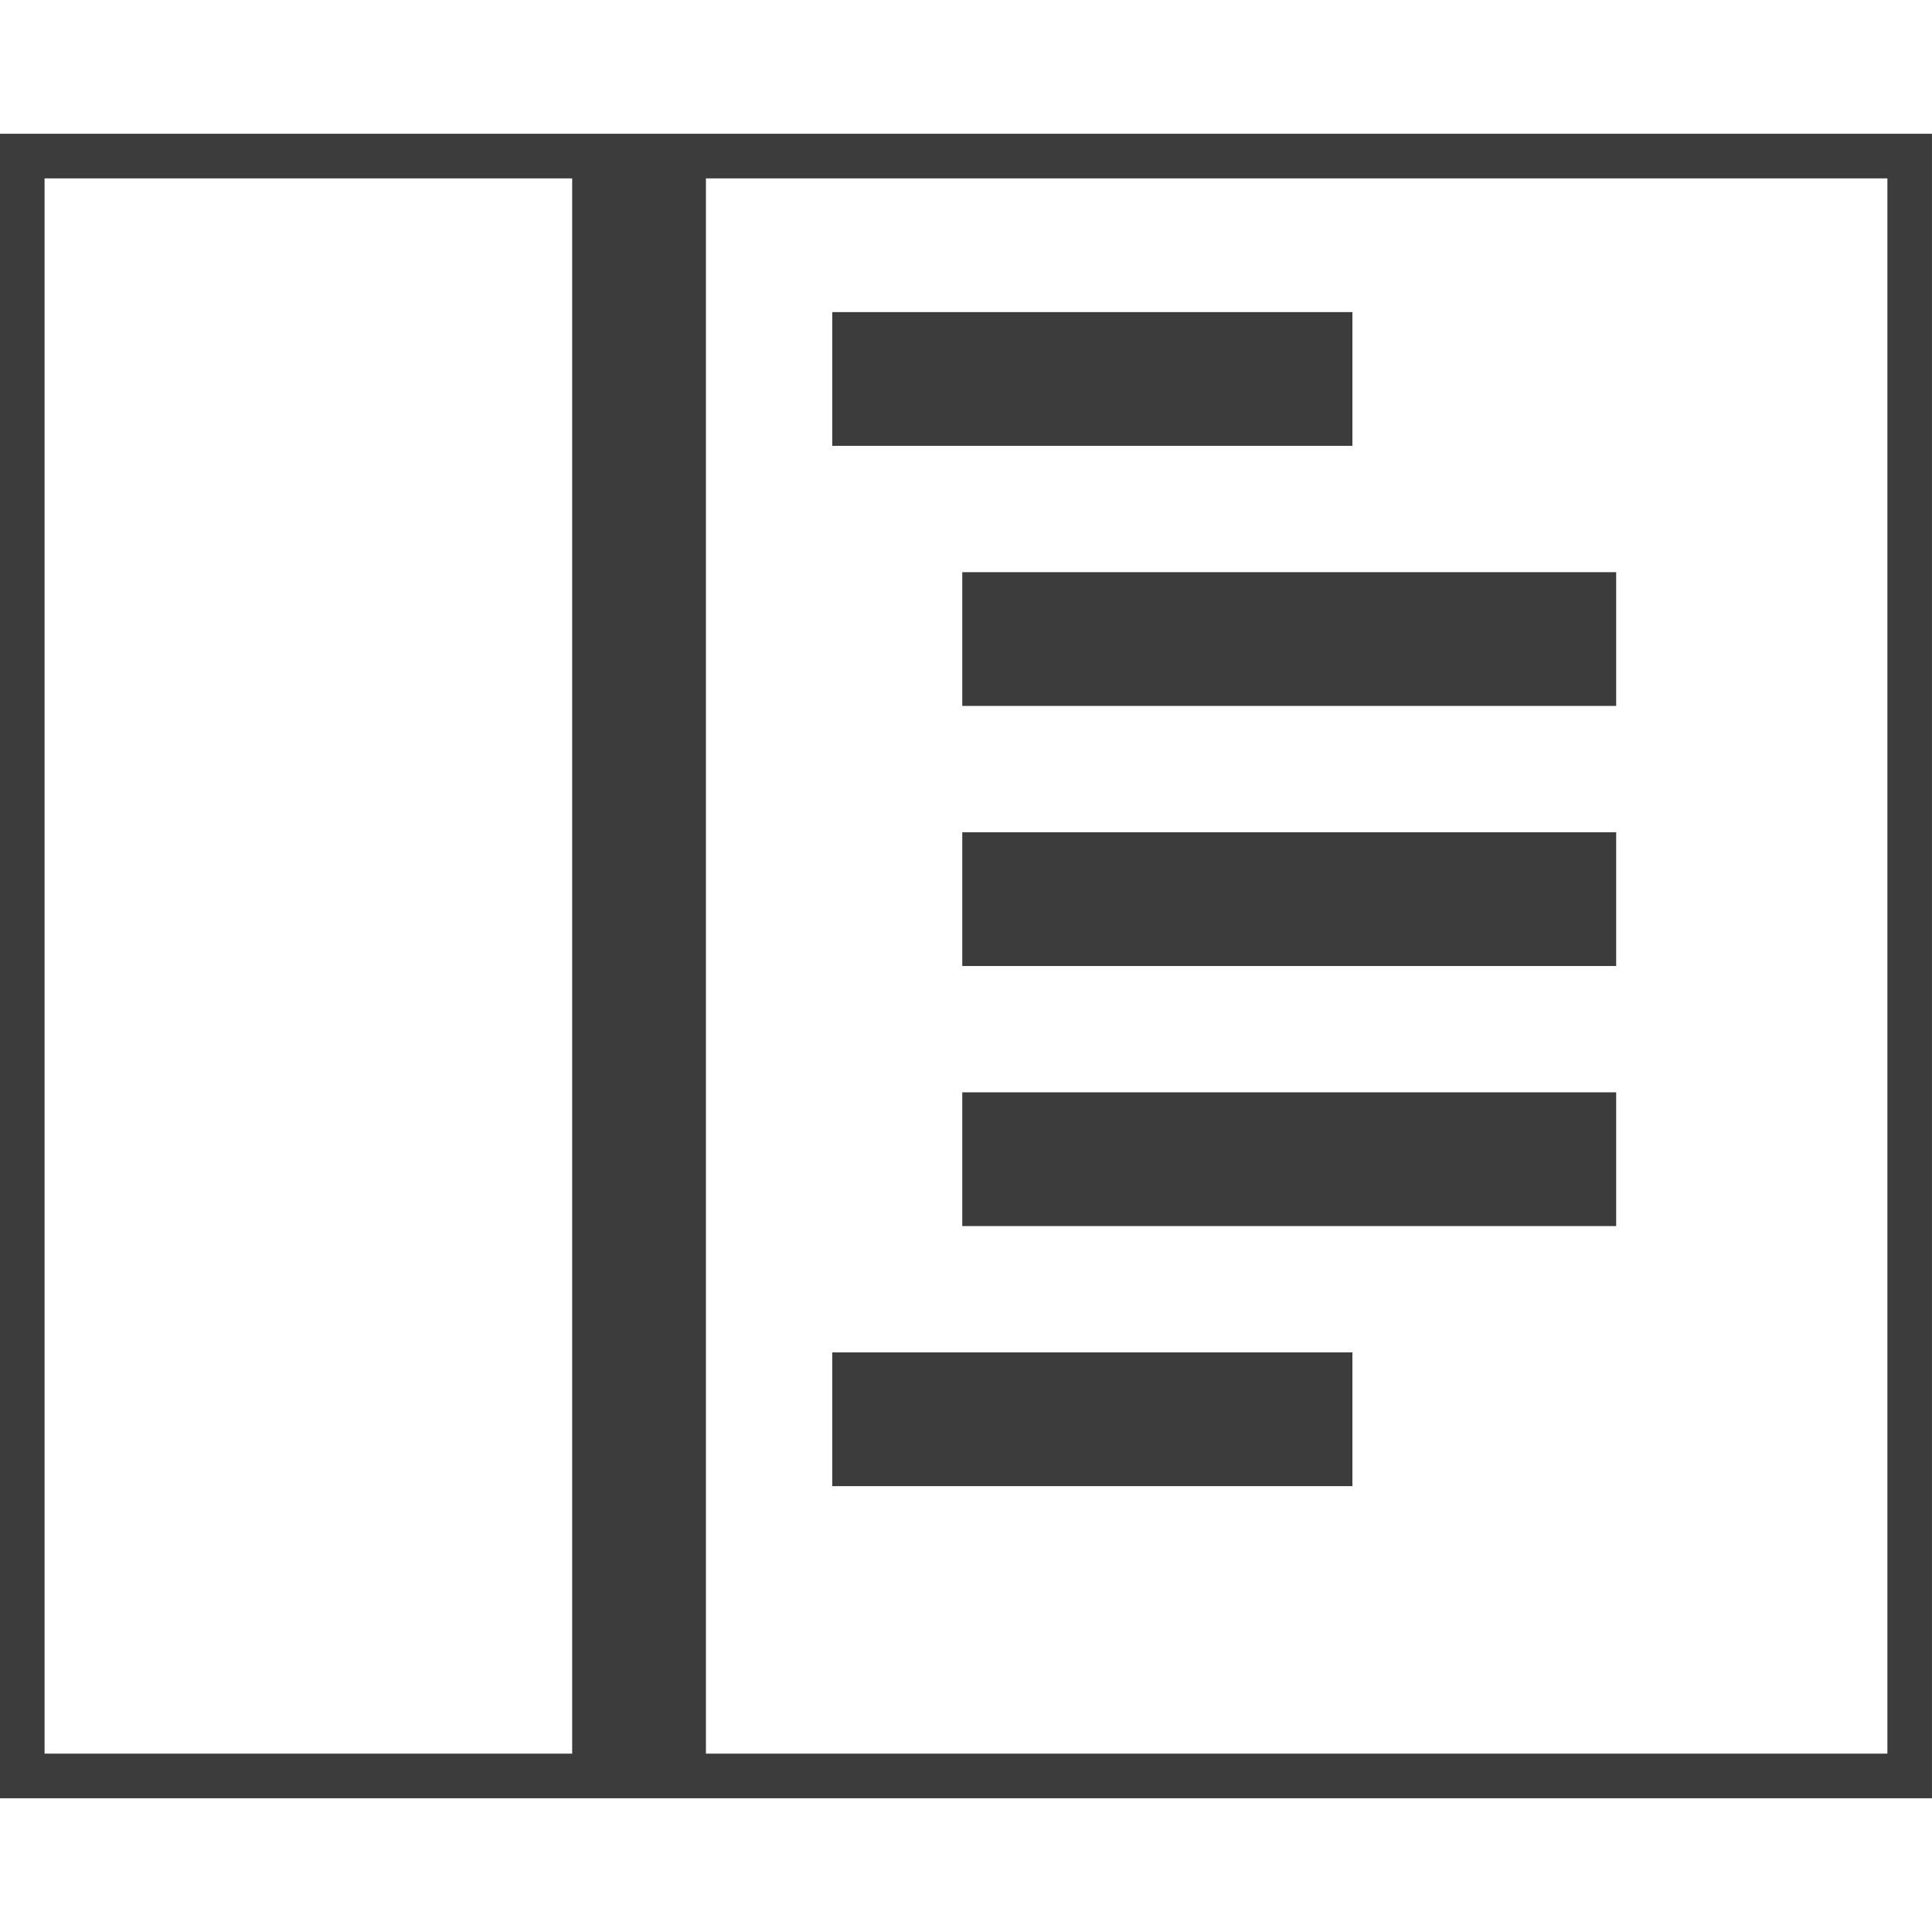
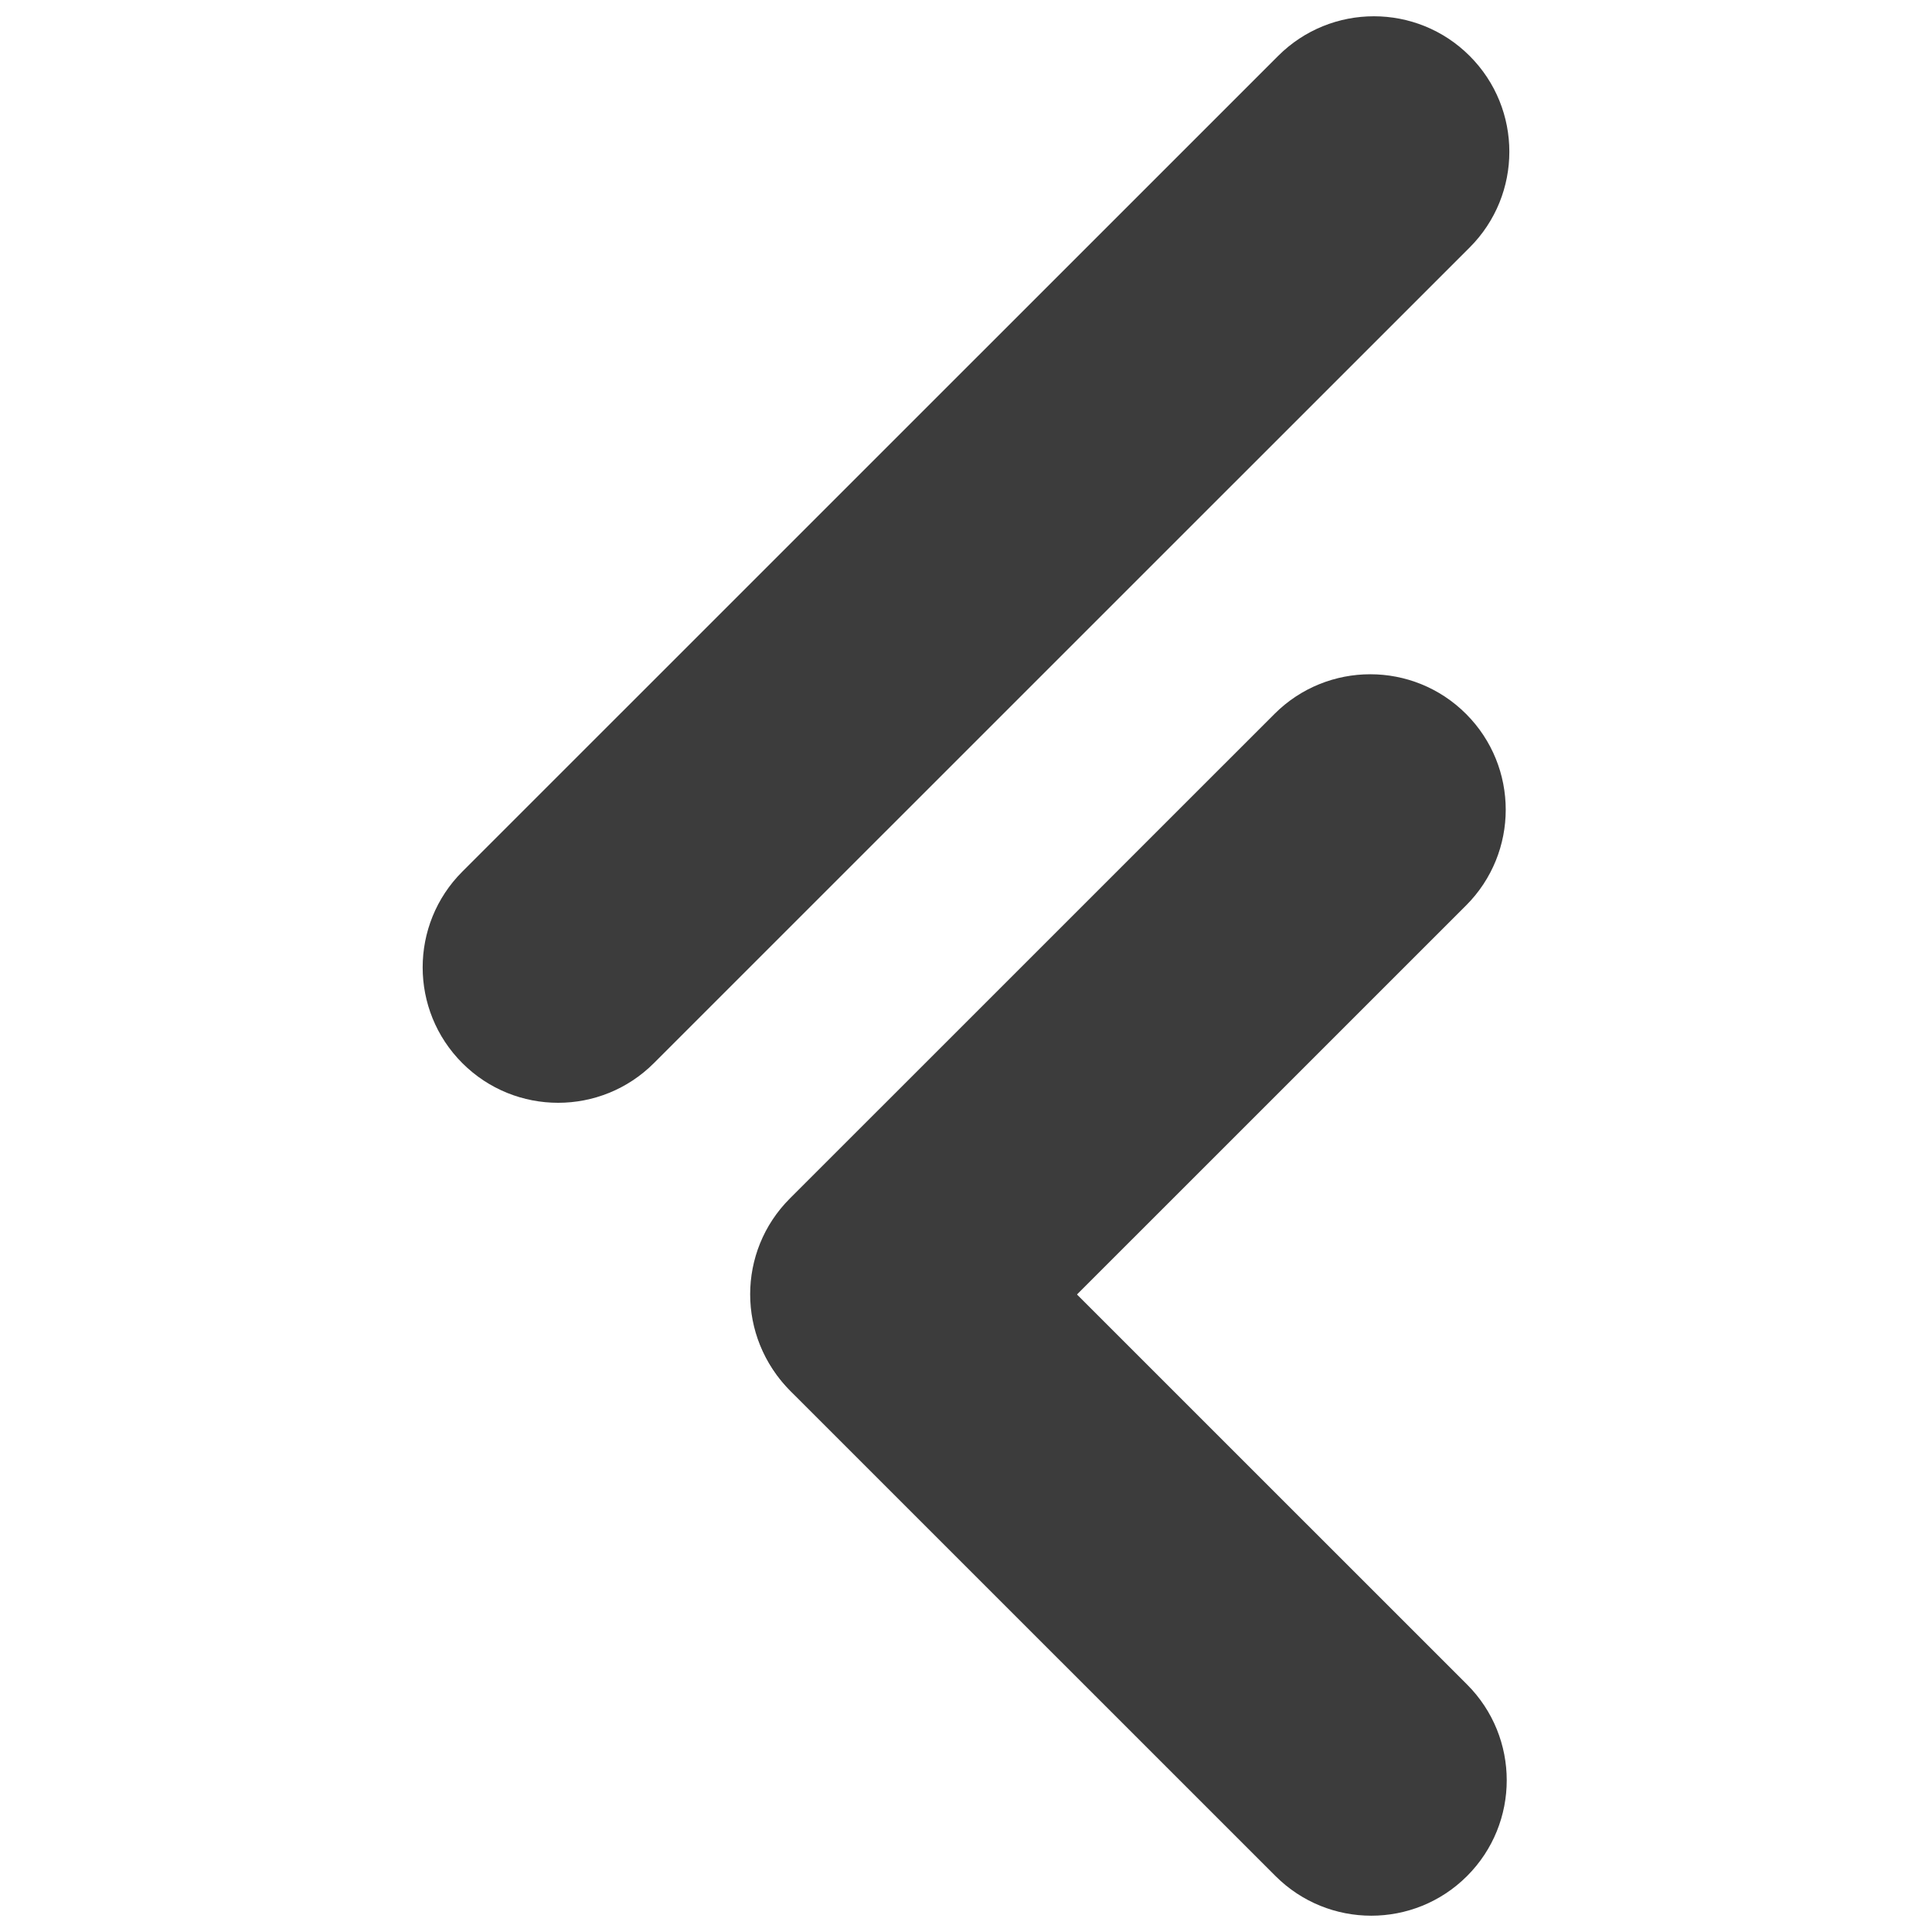
- <svg xmlns="http://www.w3.org/2000/svg" width="100%" height="100%" viewBox="0 0 260 260" version="1.1" xml:space="preserve" style="fill-rule:evenodd;clip-rule:evenodd;stroke-linejoin:round;stroke-miterlimit:1.414;">
-   <g transform="matrix(1,0,0,1,-1169,-1078)">
-     <g transform="matrix(1,0,0,1,0,999)">
-       <g transform="matrix(1,0,0,1,580,2.27374e-13)">
-         <g fill="#3C3C3C">
-           <g transform="matrix(1.06122,0,0,1.03704,-43.4898,-1044.78)">
-             <path d="M841,1317L596,1317L596,1101L841,1101L841,1317ZM601.654,1106.79L601.654,1311.21L835.346,1311.21L835.346,1106.79L601.654,1106.79Z" />
-           </g>
-           <g transform="matrix(1,0,0,1,1,-999)">
-             <rect x="665" y="1100" width="18" height="216" />
-           </g>
-           <g transform="matrix(1,0,0,1,0,-1000)">
-             <rect x="701" y="1121" width="70" height="18" />
-           </g>
-           <g transform="matrix(1,0,0,1,0,-860)">
-             <rect x="701" y="1121" width="70" height="18" />
-           </g>
-           <g transform="matrix(1.25714,0,0,1,-162.757,-965)">
-             <rect x="701" y="1121" width="70" height="18" />
-           </g>
-           <g transform="matrix(1.25714,0,0,1,-162.757,-930)">
-             <rect x="701" y="1121" width="70" height="18" />
-           </g>
-           <g transform="matrix(1.25714,0,0,1,-162.757,-895)">
-             <rect x="701" y="1121" width="70" height="18" />
-           </g>
-         </g>
-       </g>
-     </g>
+ <svg xmlns="http://www.w3.org/2000/svg" viewBox="0 0 260 260" xml:space="preserve" style="fill-rule:evenodd;clip-rule:evenodd;stroke-linejoin:round;stroke-miterlimit:1.414">
+   <g transform="matrix(12.7385 0 0 12.73662 -935.17 -1248.334)" fill="#3C3C3C">
+     <rect x="131.181" y="6.833" width="2.862" height="15.05" rx="1.431" ry="1.431" transform="rotate(45)" />
+     <rect x="-21.882" y="136.089" width="2.862" height="10.102" rx="1.431" ry="1.431" transform="rotate(-45)" />
+     <rect x="136.07" y="11.776" width="2.862" height="10.103" rx="1.431" ry="1.431" transform="rotate(45 0 0)" />
  </g>
</svg>
